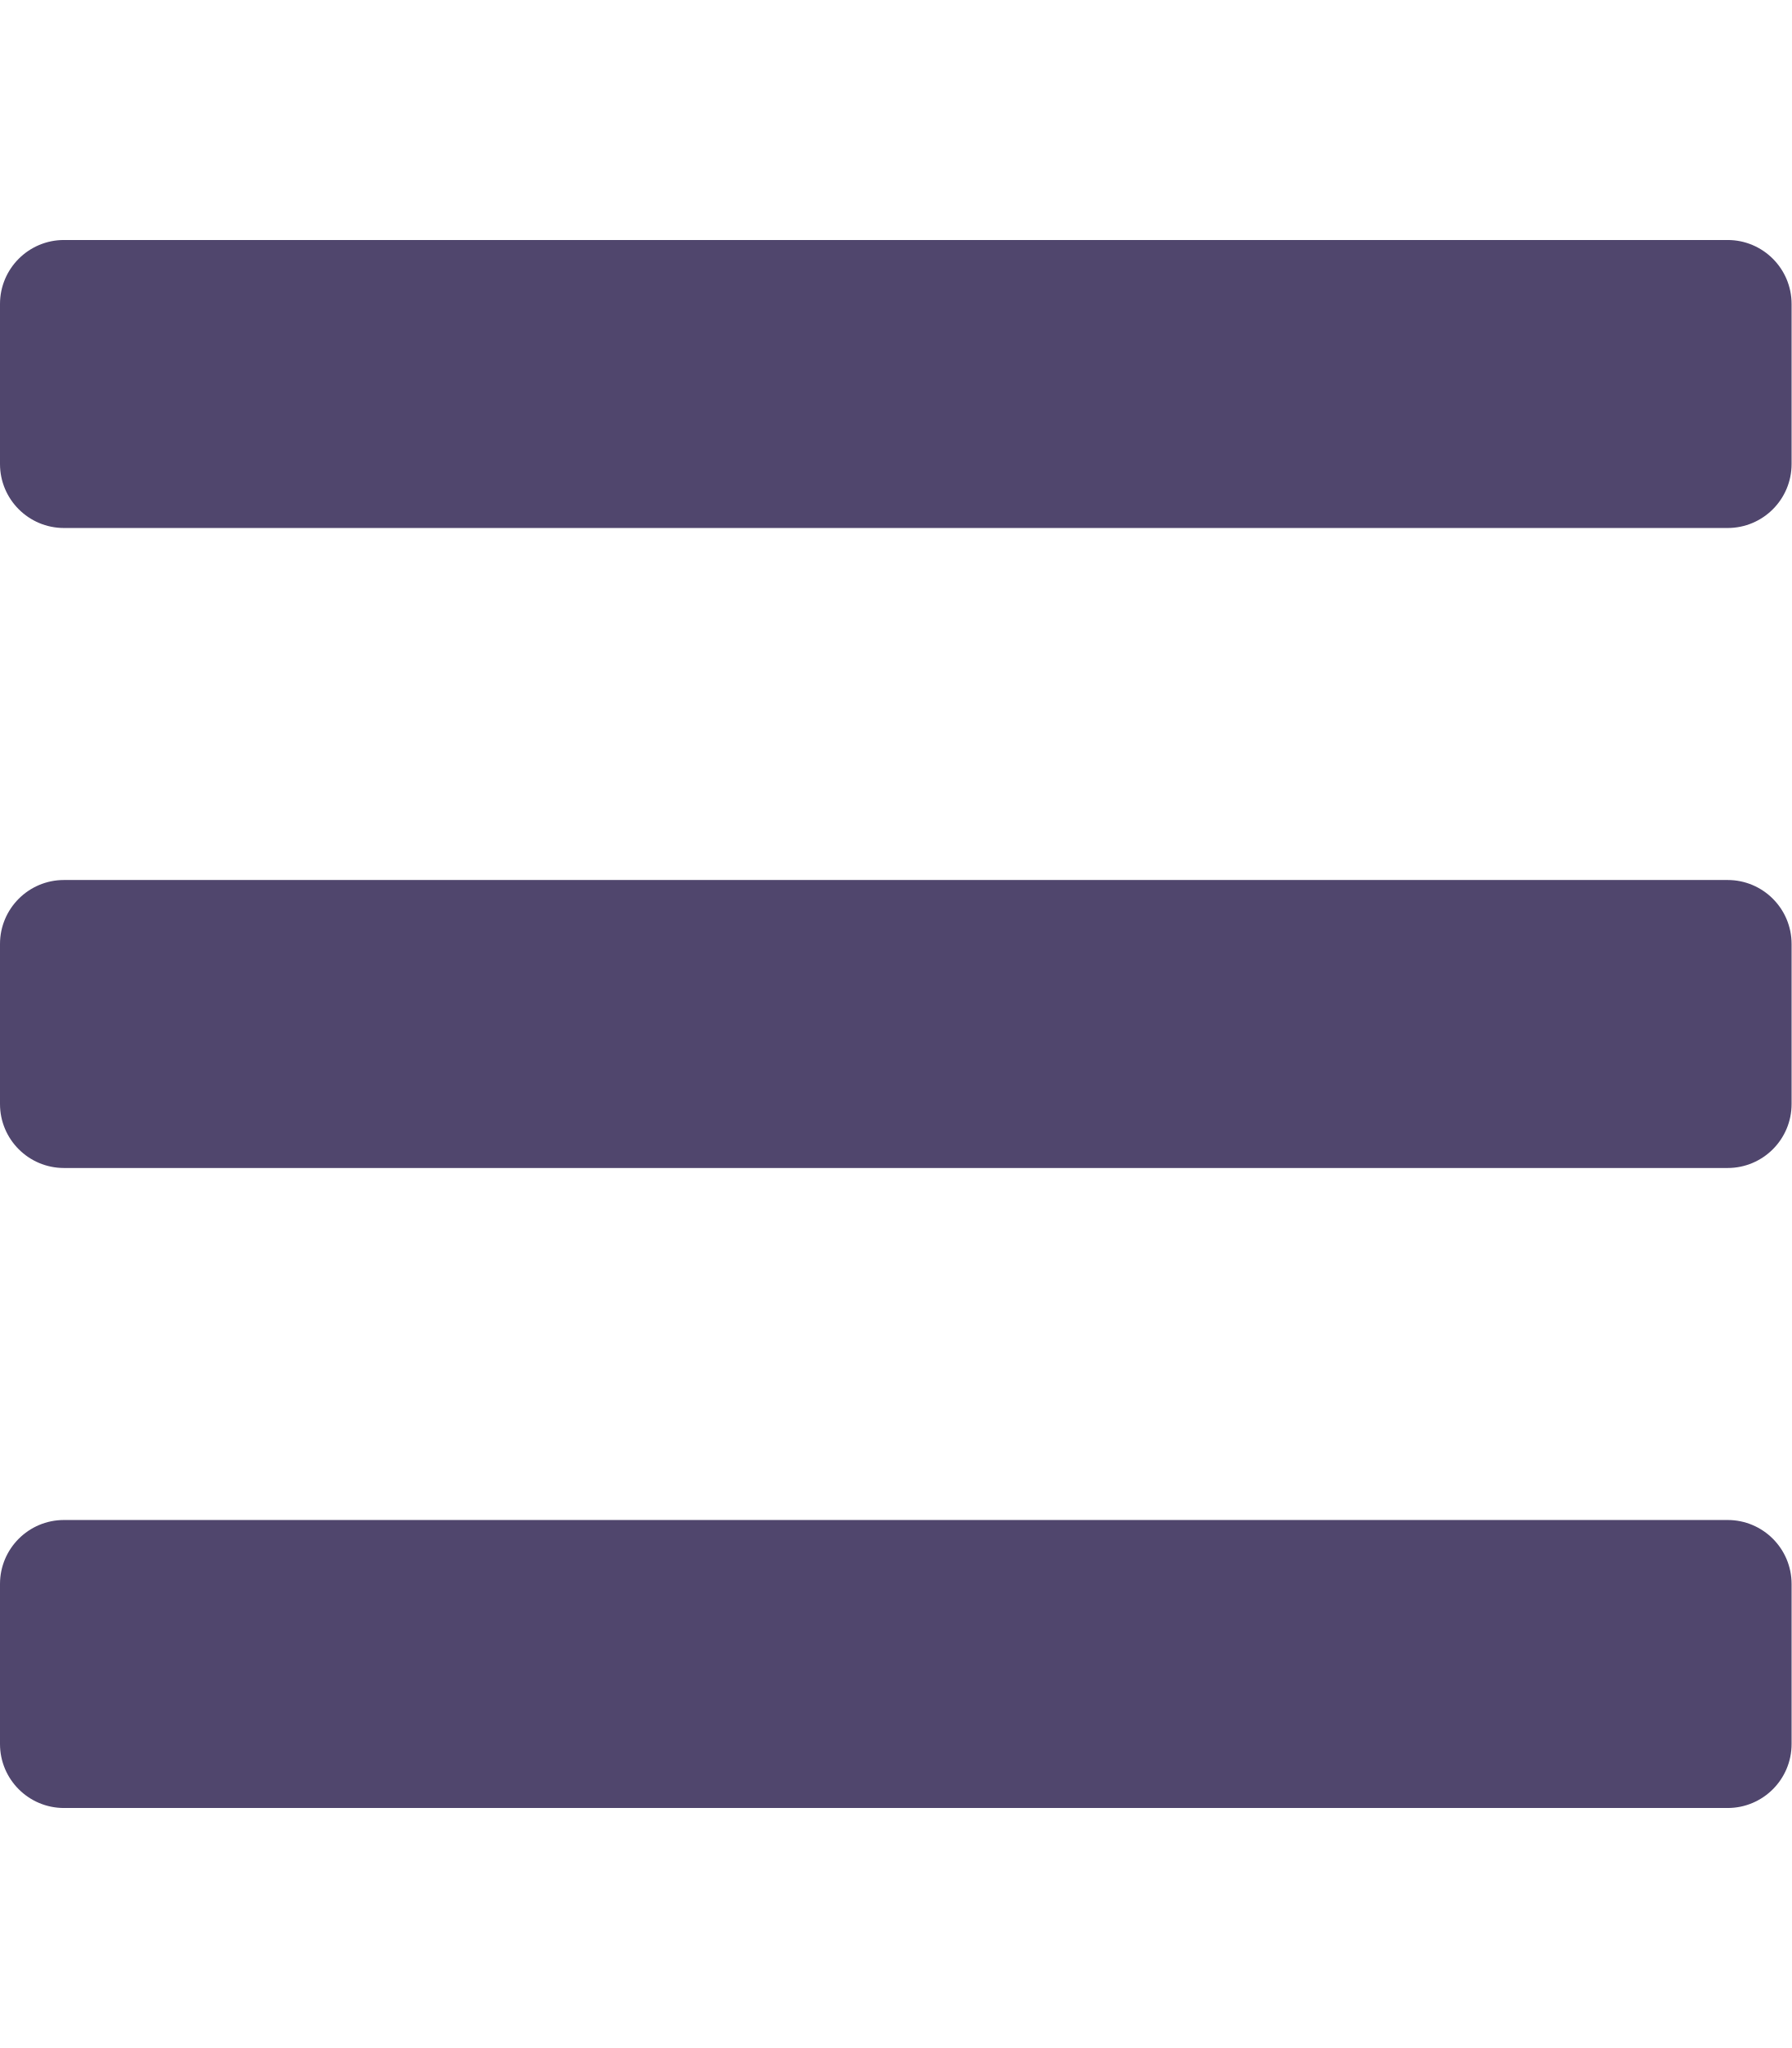
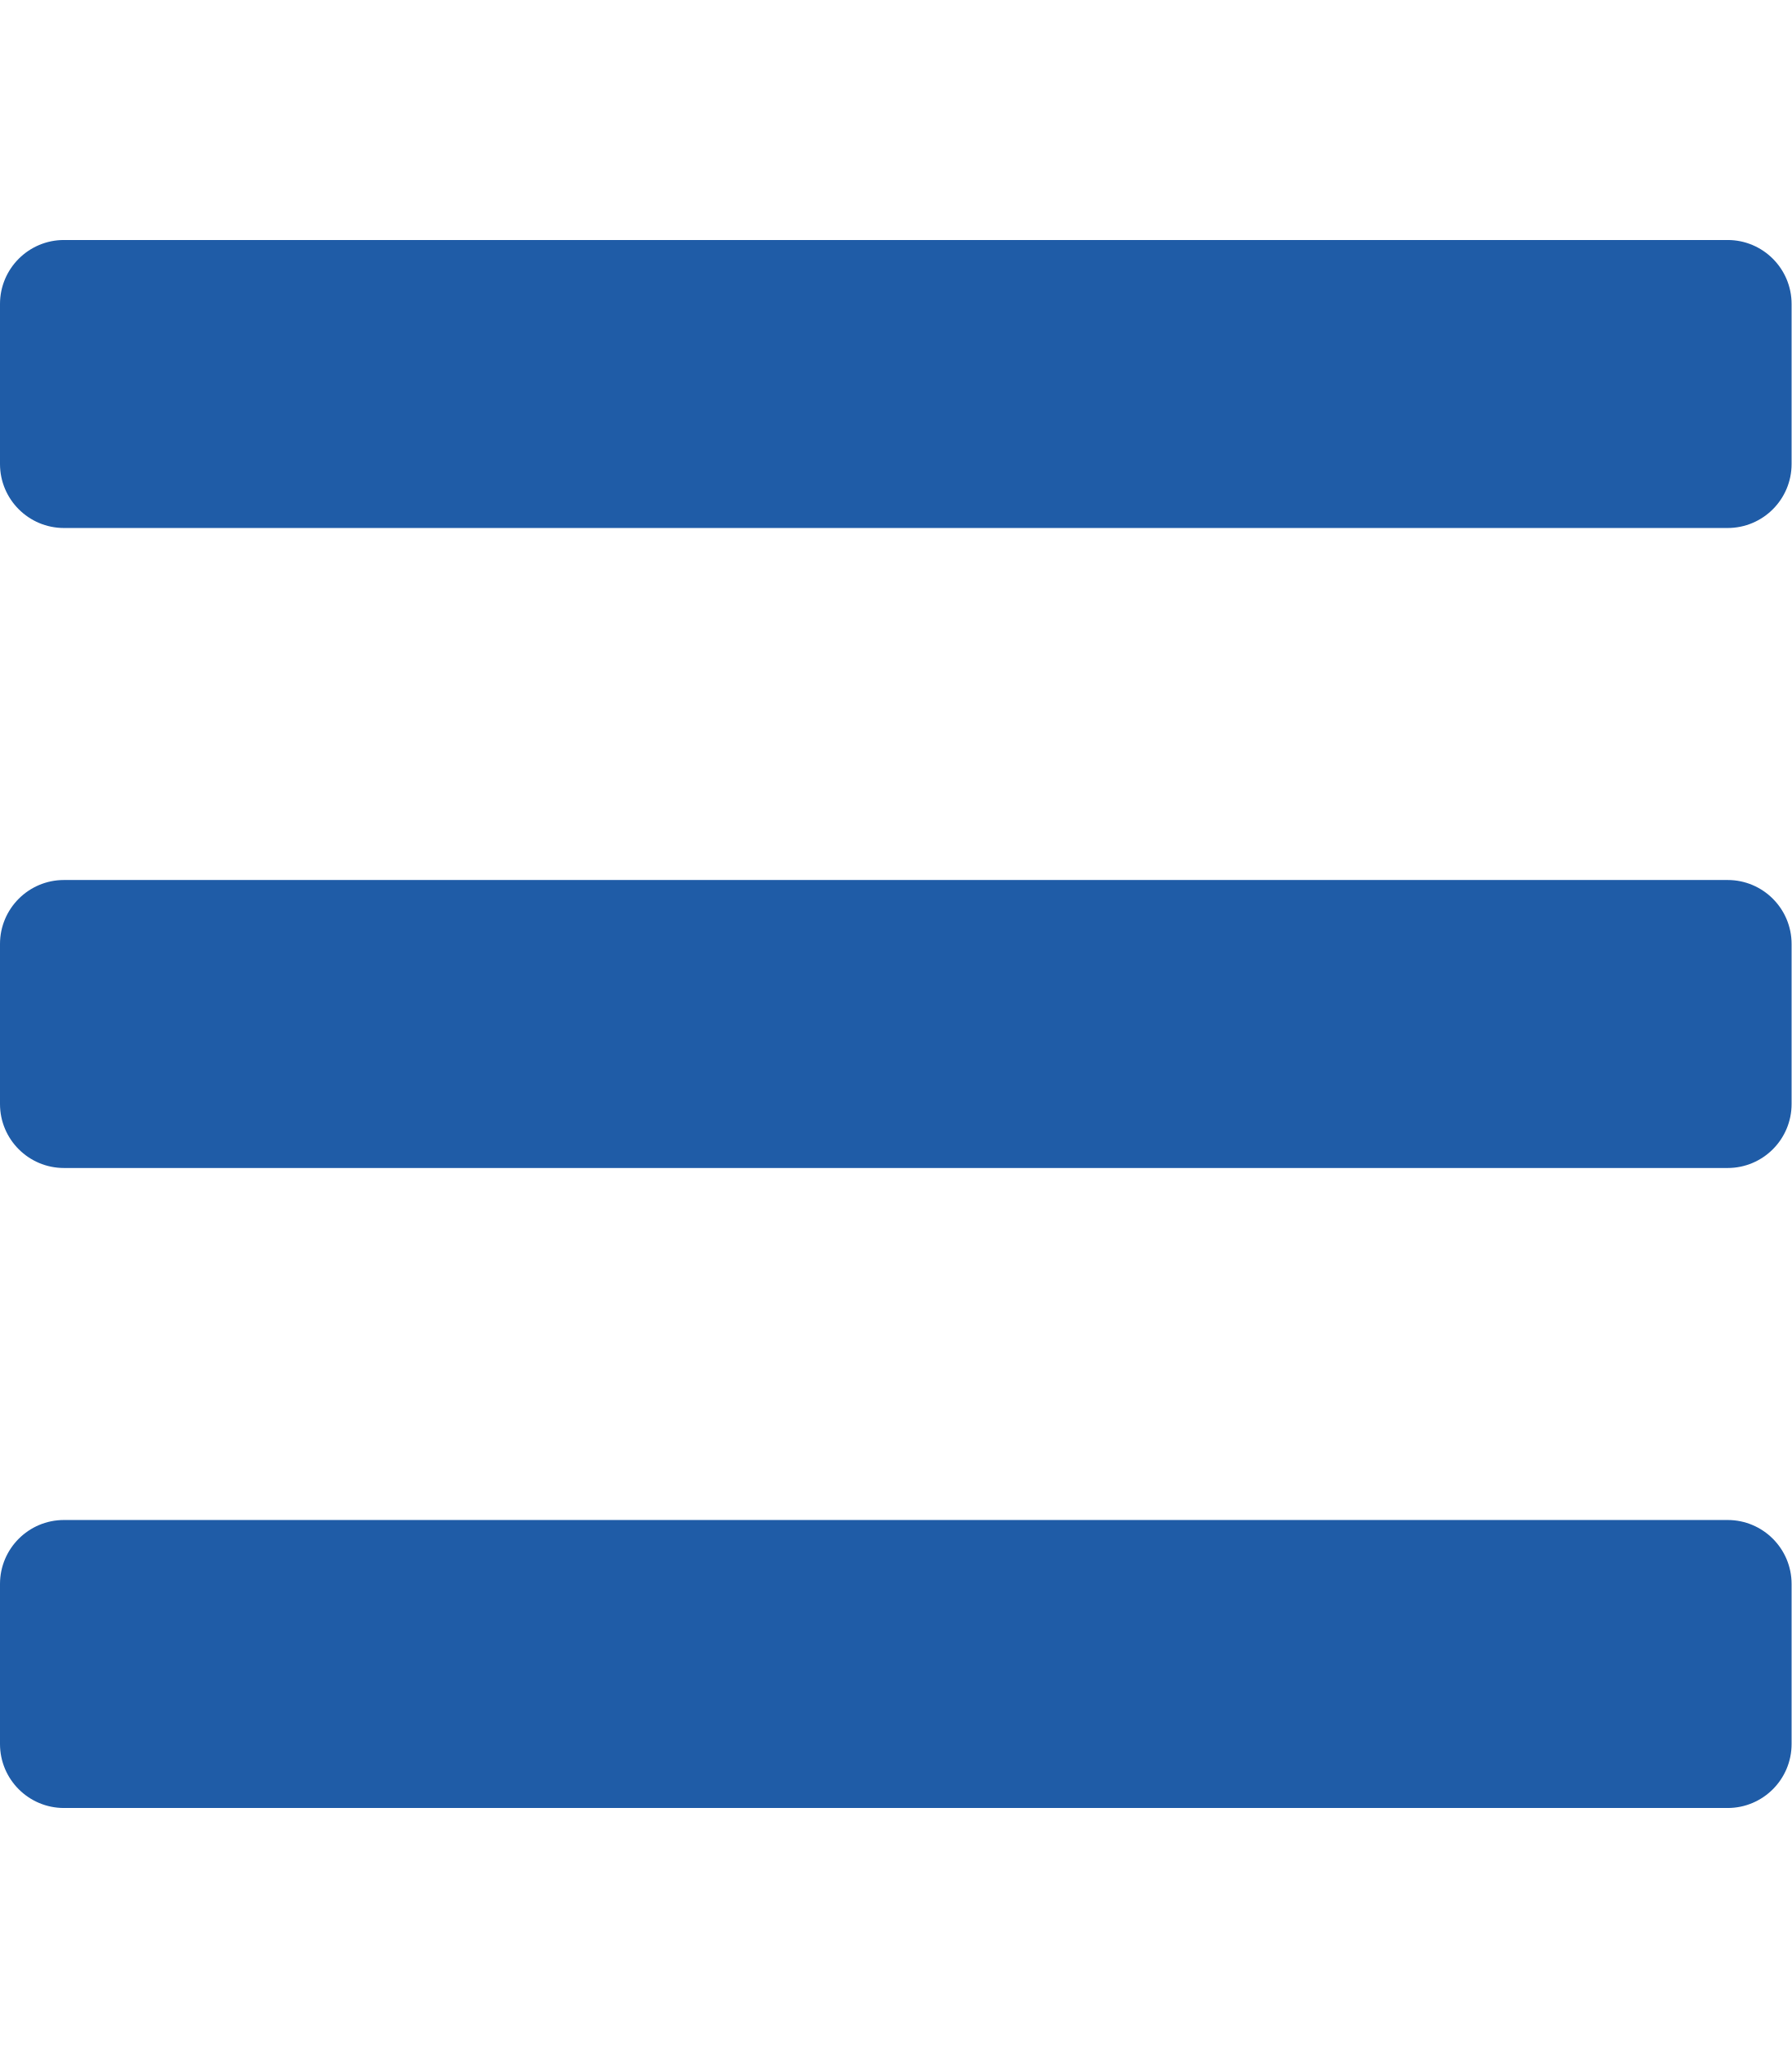
<svg xmlns="http://www.w3.org/2000/svg" aria-hidden="true" focusable="false" data-prefix="fas" data-icon="bars" class="svg-inline--fa fa-bars fa-w-14" role="img" viewBox="0 0 448 512">
-   <path fill="#50466d" d="M16 132h416c8.837 0 16-7.163 16-16V76c0-8.837-7.163-16-16-16H16C7.163 60 0 67.163 0 76v40c0 8.837 7.163 16 16 16zm0 160h416c8.837 0 16-7.163 16-16v-40c0-8.837-7.163-16-16-16H16c-8.837 0-16 7.163-16 16v40c0 8.837 7.163 16 16 16zm0 160h416c8.837 0 16-7.163 16-16v-40c0-8.837-7.163-16-16-16H16c-8.837 0-16 7.163-16 16v40c0 8.837 7.163 16 16 16z" />
+   <path fill="#1f5ca7" d="M16 132h416c8.837 0 16-7.163 16-16V76c0-8.837-7.163-16-16-16H16C7.163 60 0 67.163 0 76v40c0 8.837 7.163 16 16 16zm0 160h416c8.837 0 16-7.163 16-16v-40c0-8.837-7.163-16-16-16H16c-8.837 0-16 7.163-16 16v40c0 8.837 7.163 16 16 16zm0 160h416c8.837 0 16-7.163 16-16v-40c0-8.837-7.163-16-16-16H16c-8.837 0-16 7.163-16 16v40c0 8.837 7.163 16 16 16z" />
</svg>
